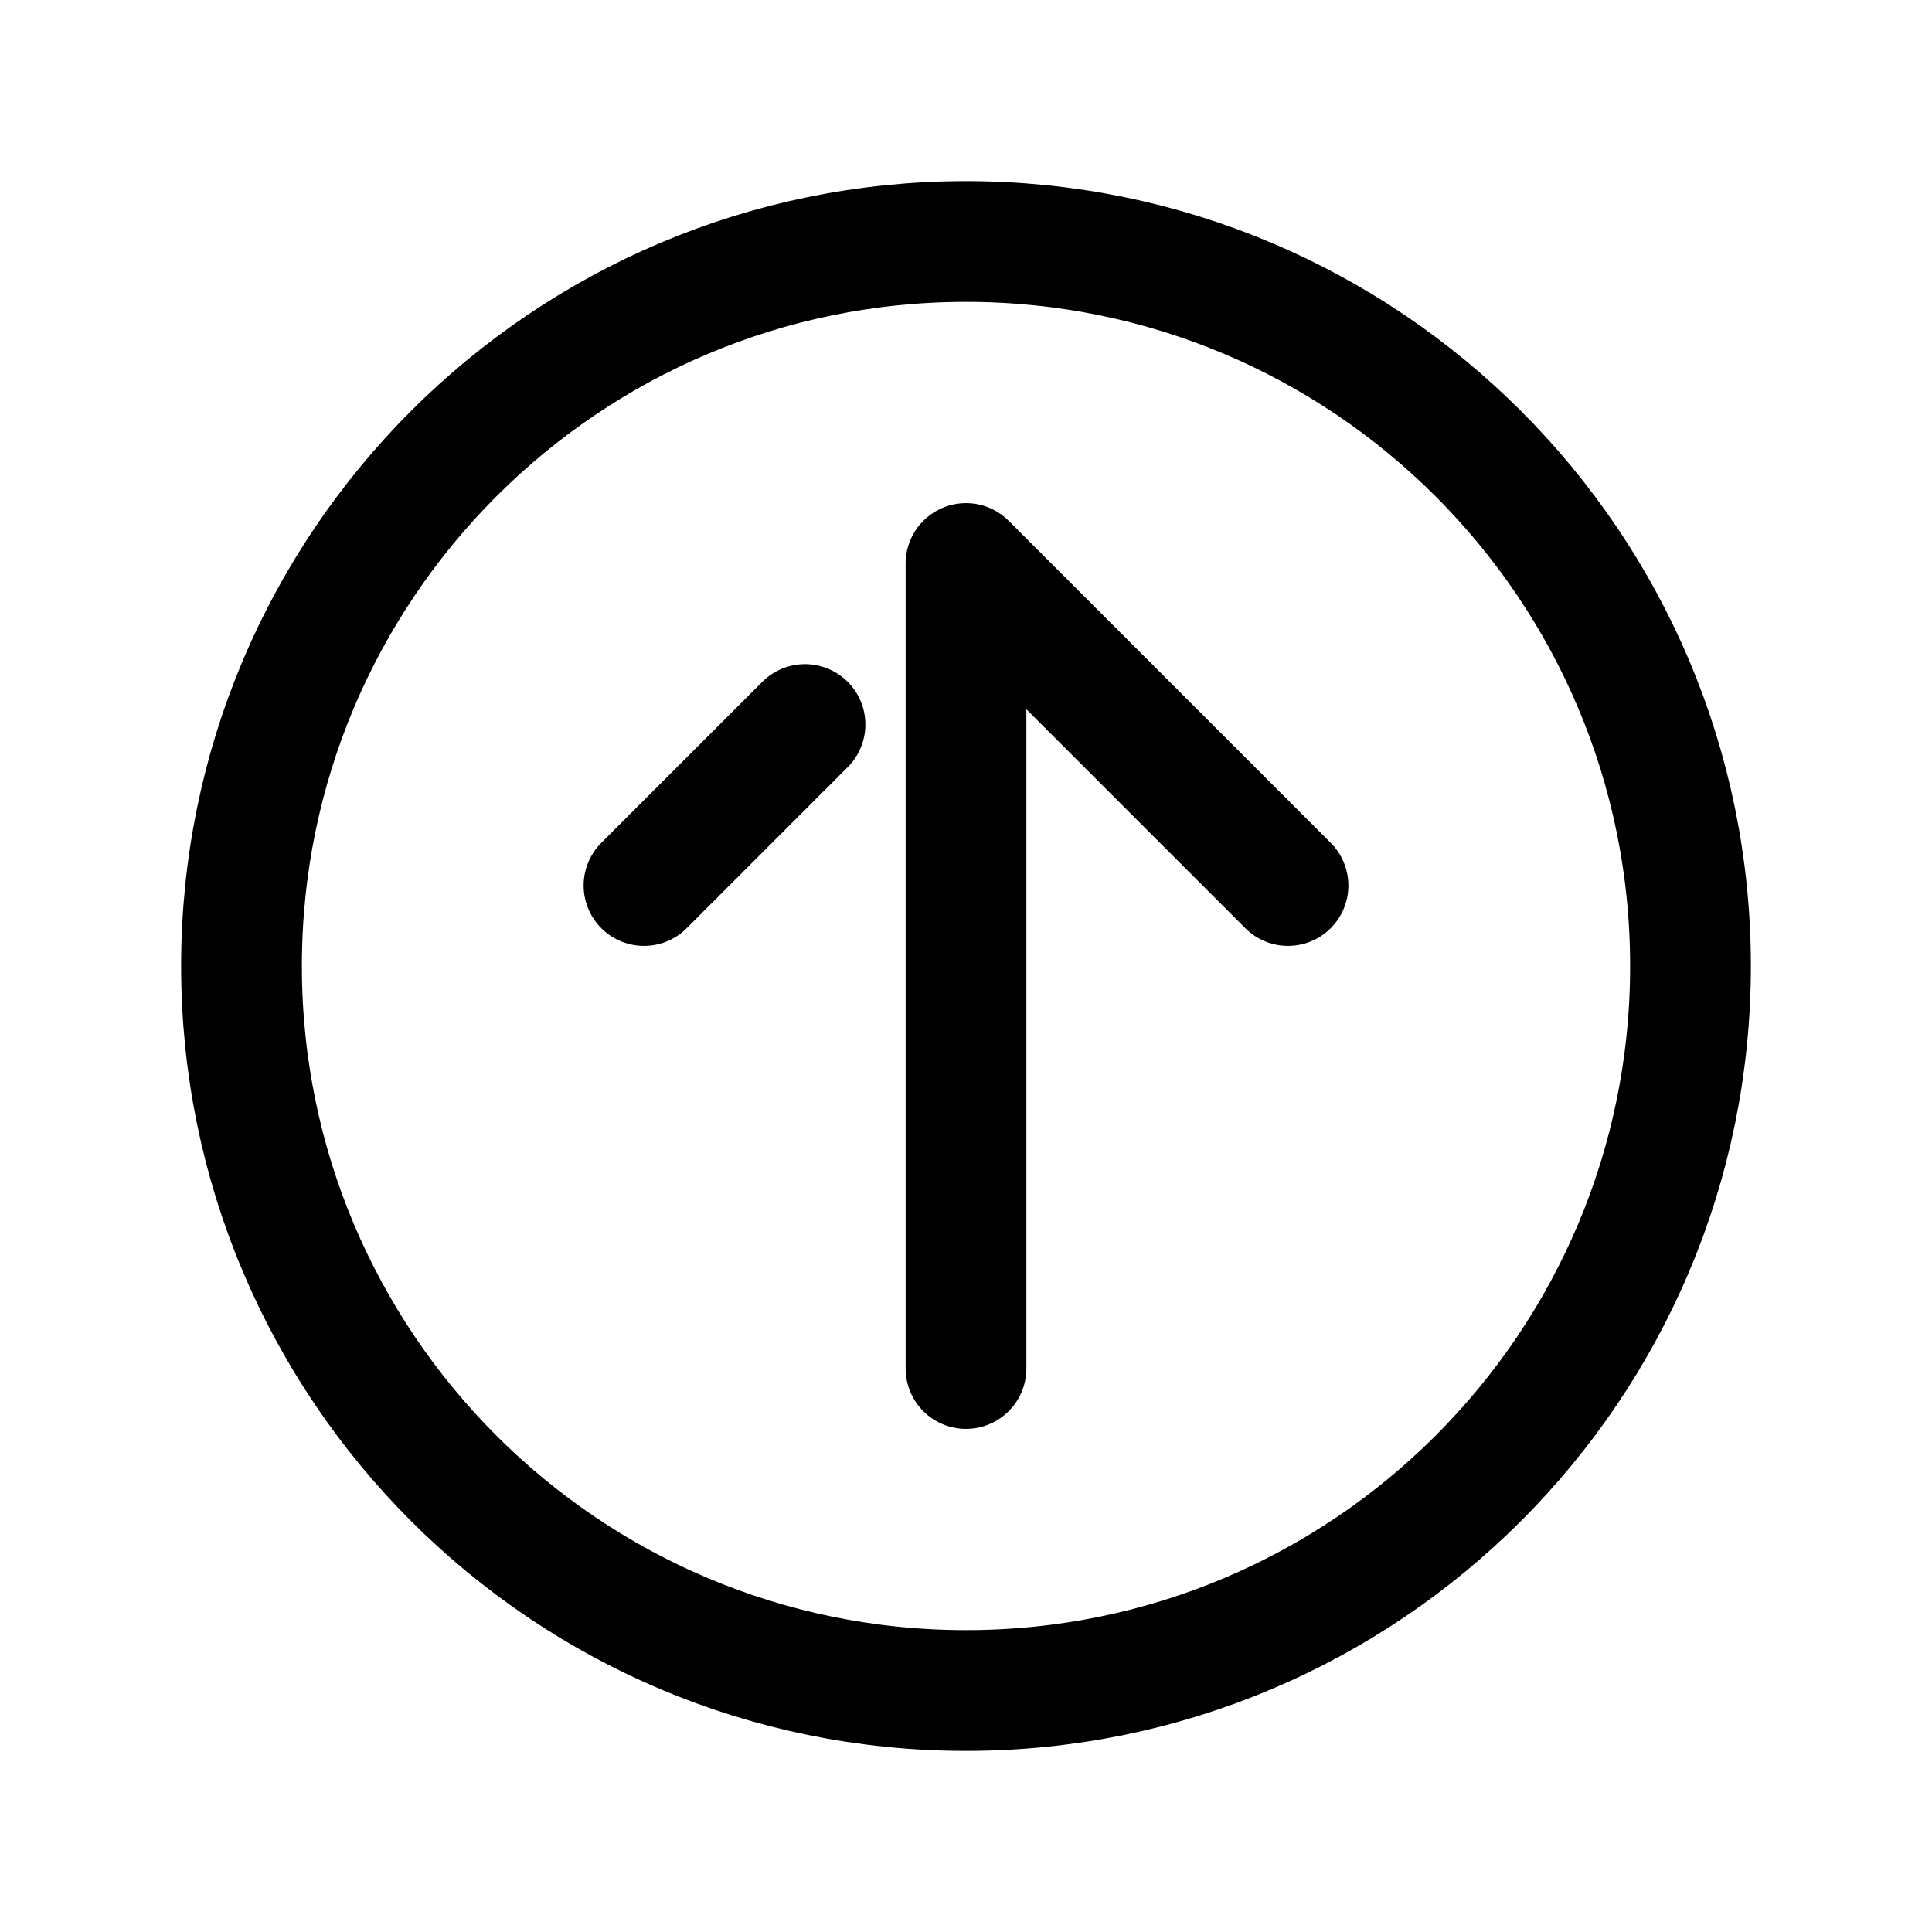
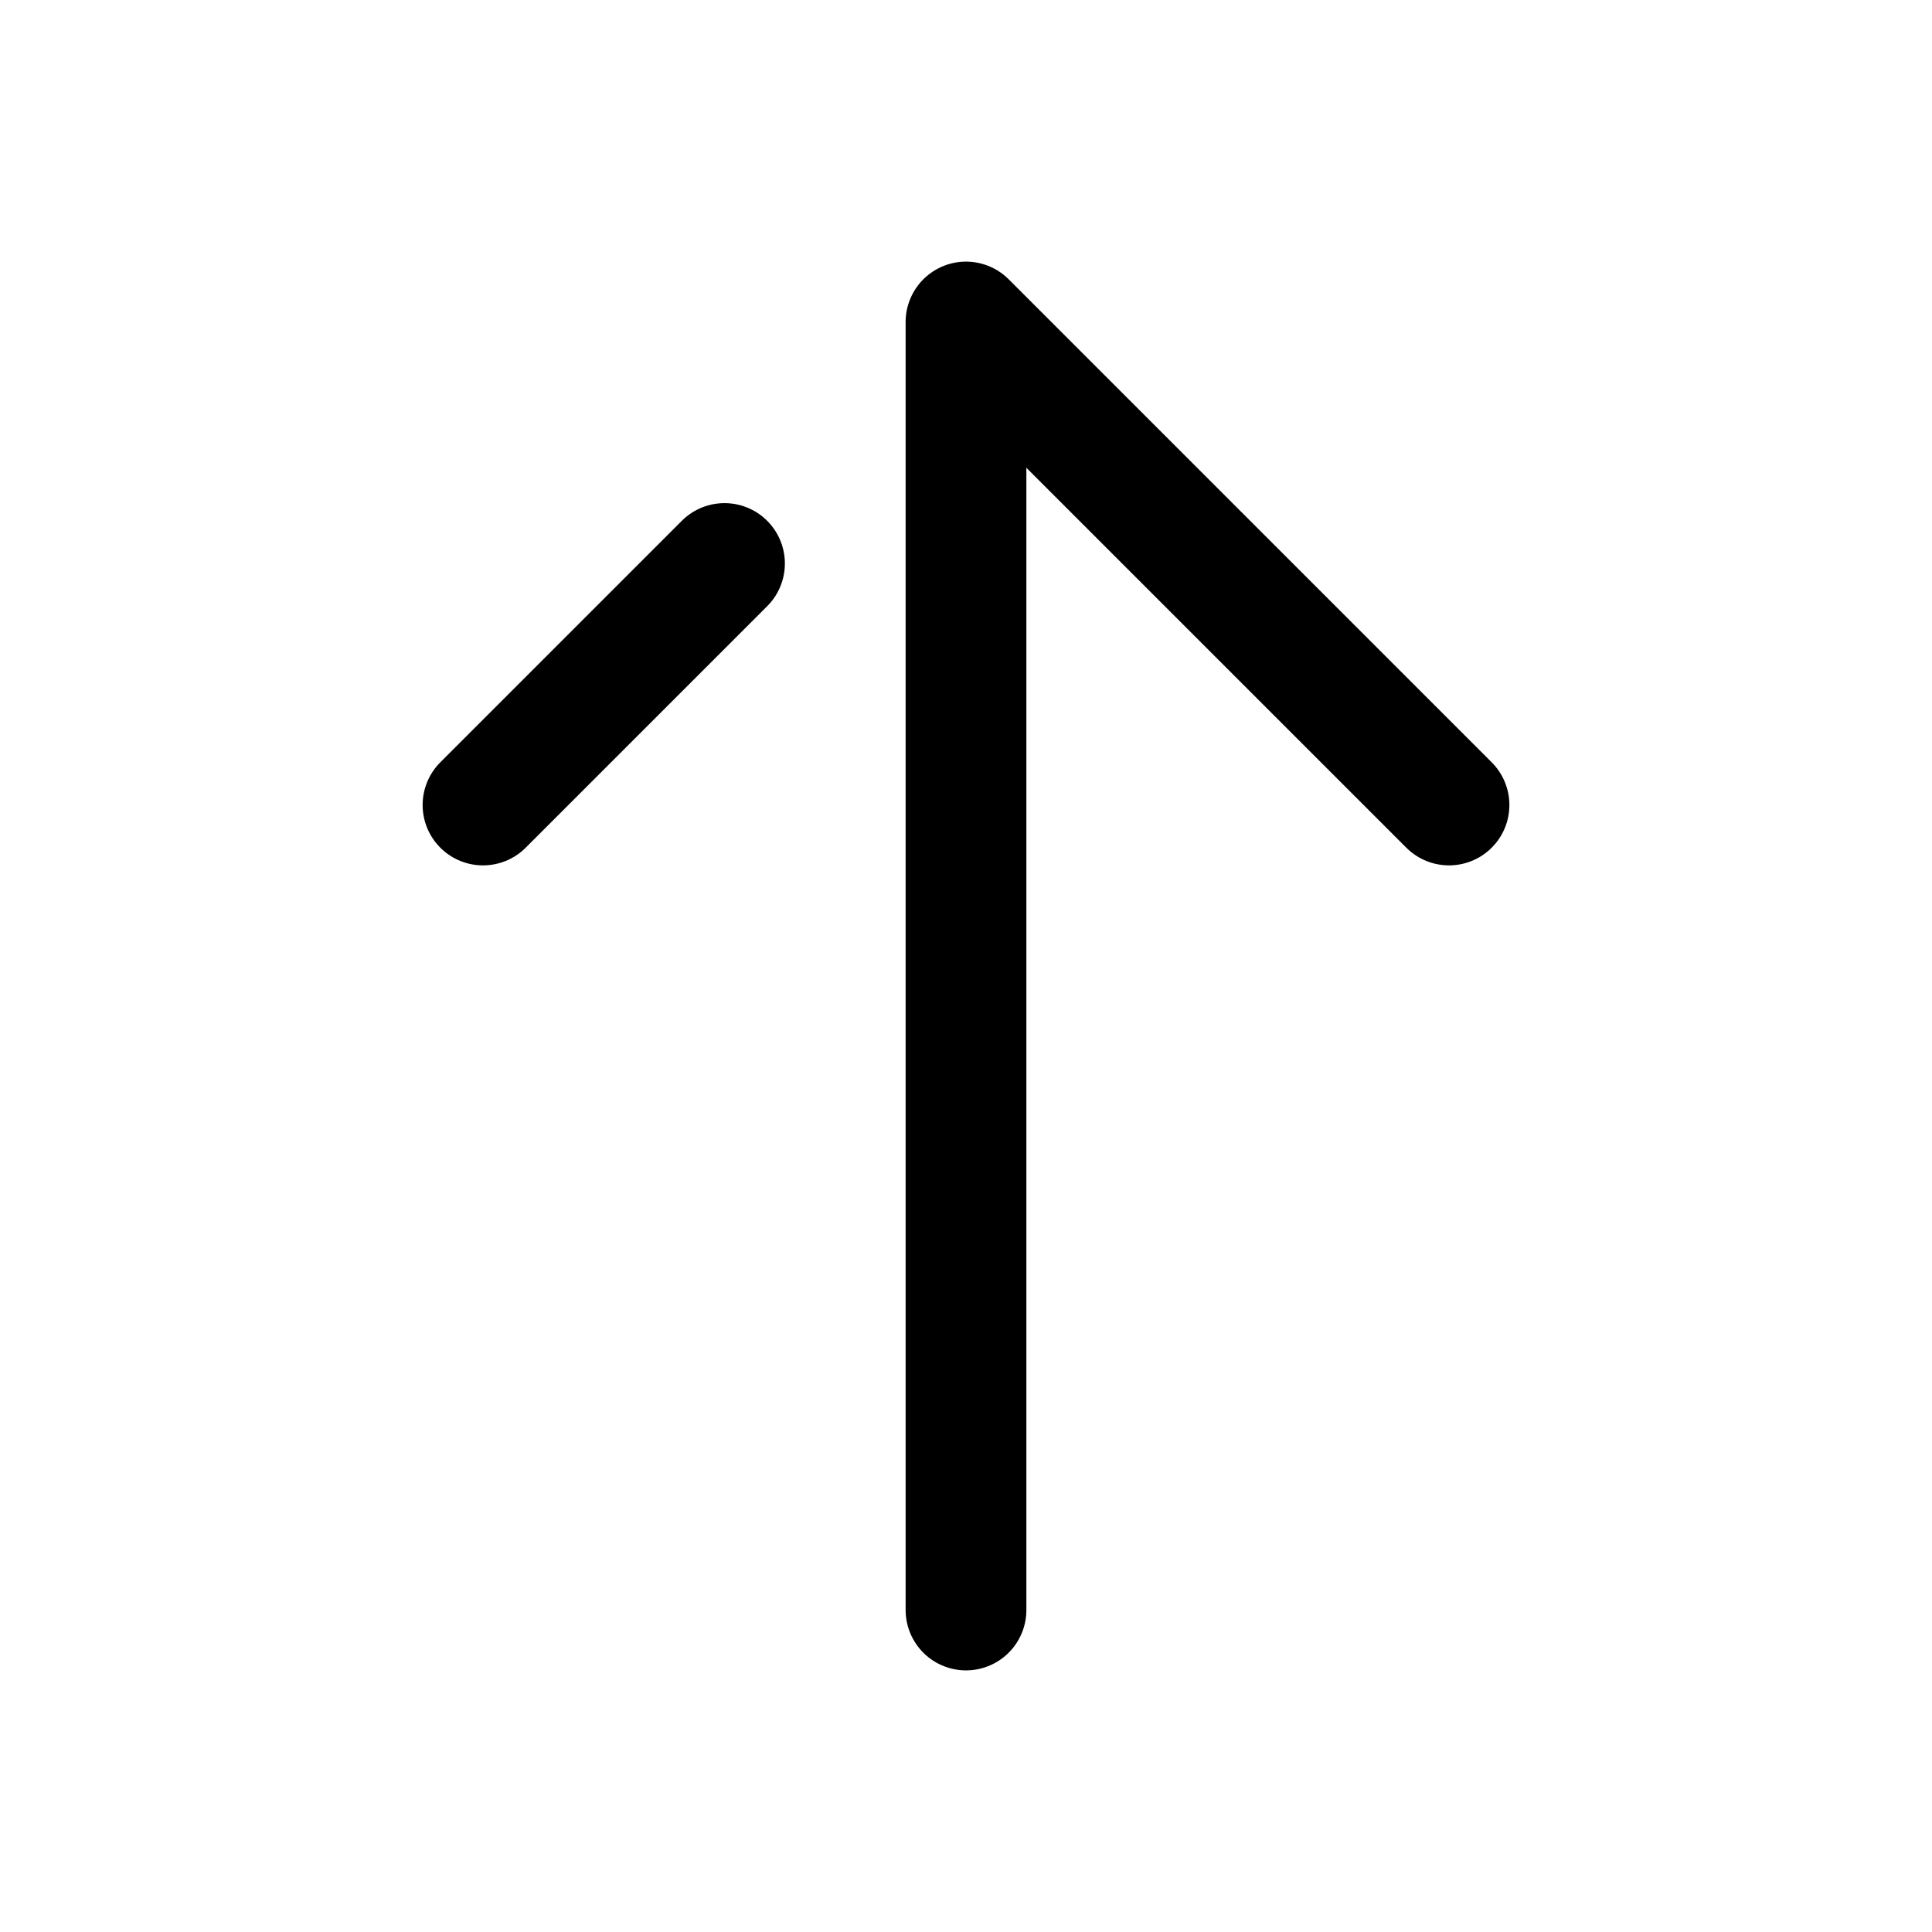
<svg xmlns="http://www.w3.org/2000/svg" id="icon" viewBox="0 0 24 24" fill="none">
-   <path d="M12 17V7L16 11M10 9L8 11M21 12C21 16.971 16.971 21 12 21C7.029 21 3 16.971 3 12C3 7.029 7.029 3 12 3C16.971 3 21 7.029 21 12Z" stroke="currentColor" stroke-width="1.5" stroke-linecap="round" stroke-linejoin="round" />
+   <path d="M12 20V4L18 10M9 7L6 10" stroke="currentColor" stroke-width="1.5" stroke-linecap="round" stroke-linejoin="round" />
</svg>
